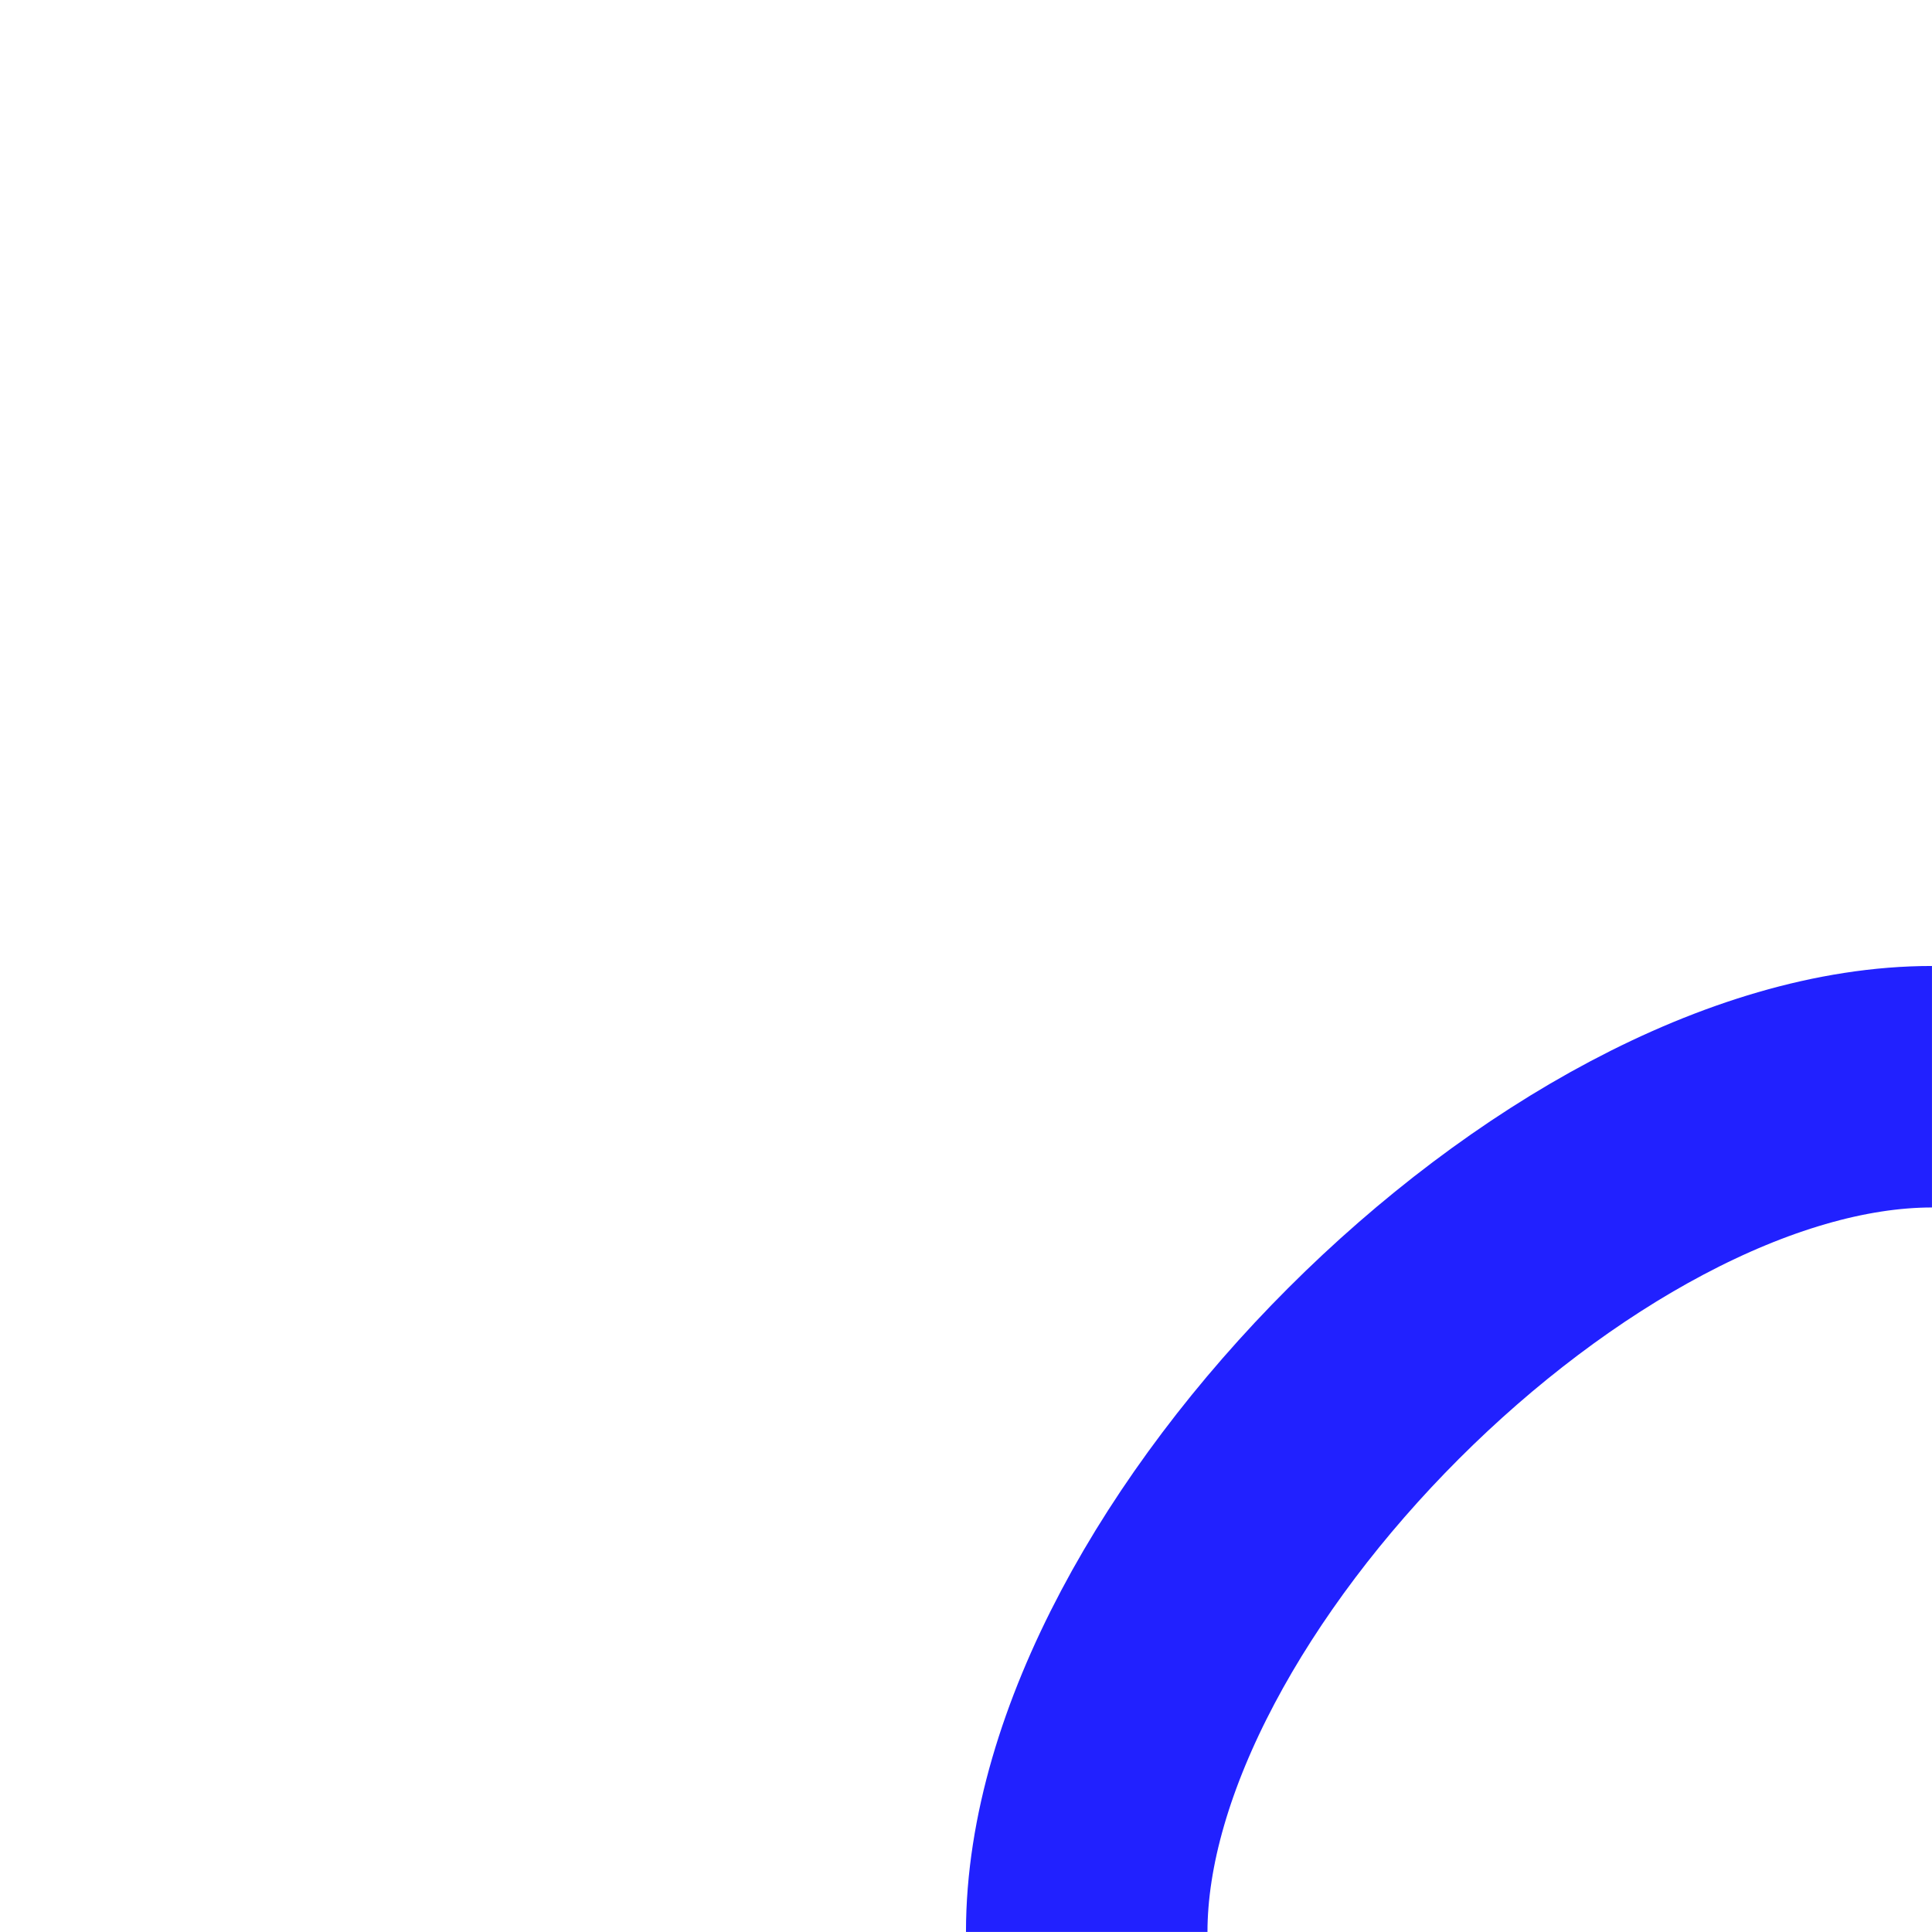
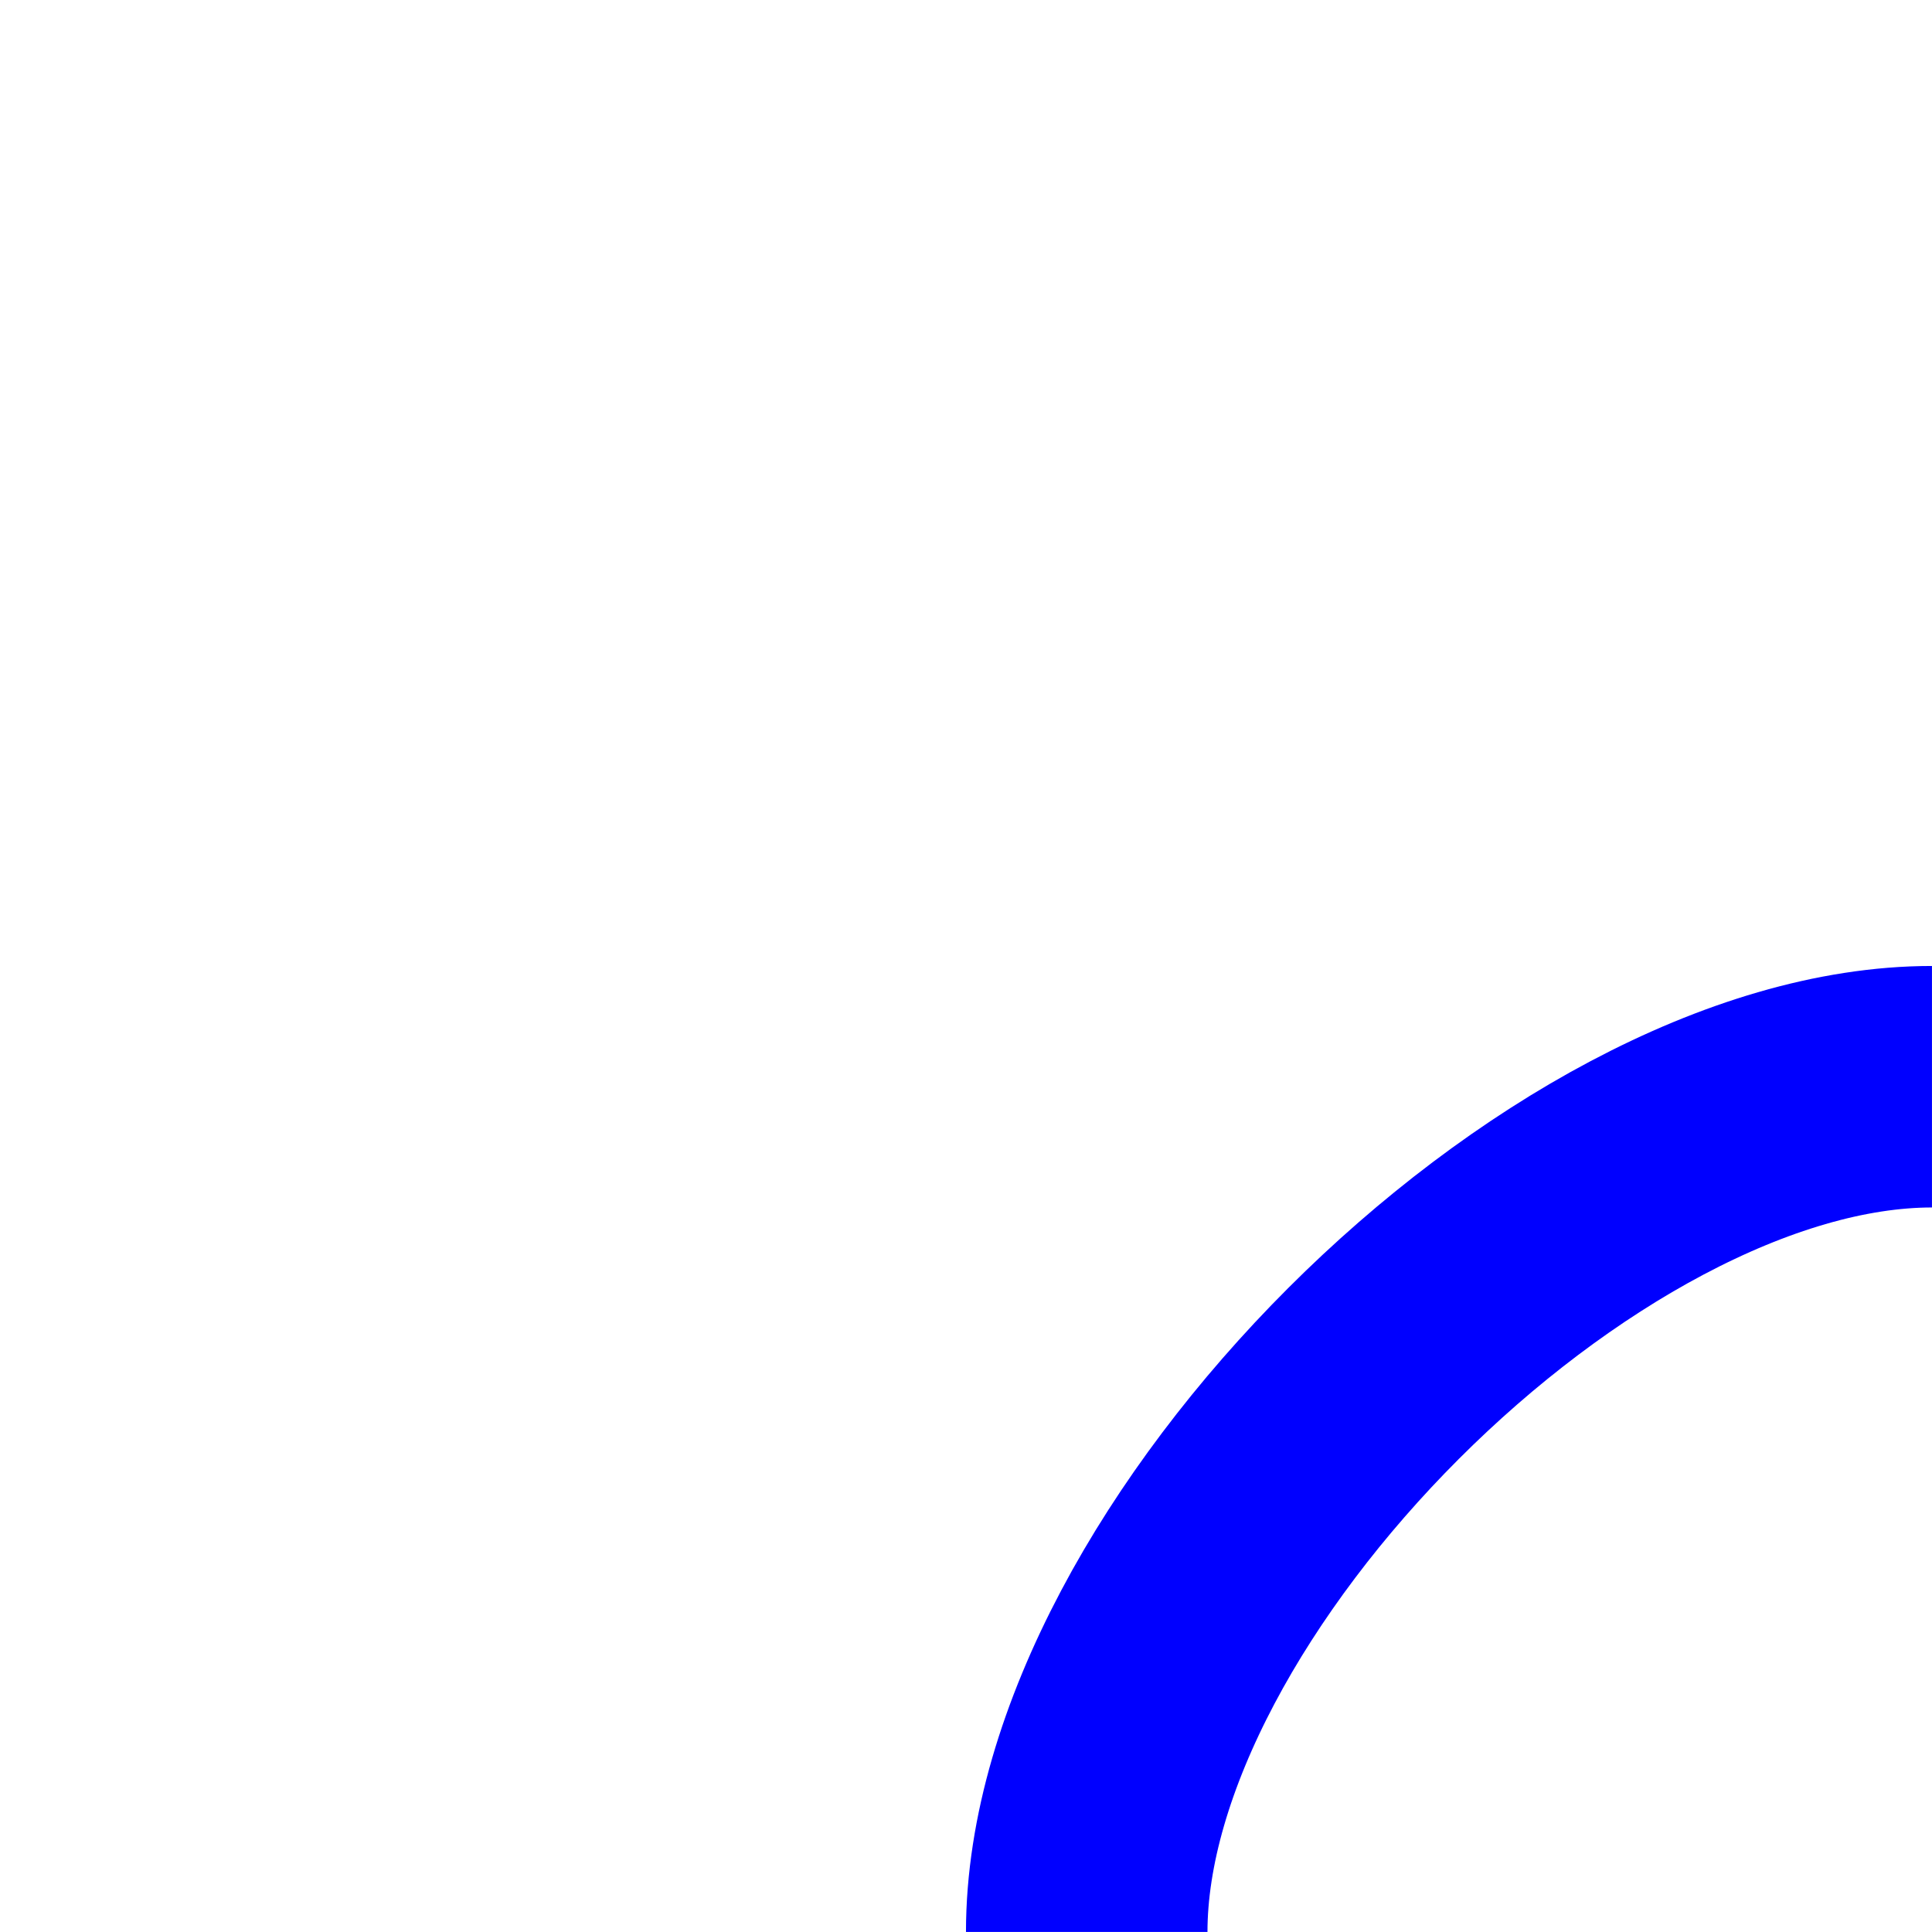
<svg xmlns="http://www.w3.org/2000/svg" width="16" height="16" viewBox="0 0 16 16" version="1.1" id="svg16690">
  <defs id="defs16687" />
  <g id="layer1">
    <g id="g16674" transform="translate(-2.2982682e-4,-2.2982682e-4)">
-       <path style="fill:none;stroke:#2121ff;stroke-width:2;stroke-dasharray:none;stroke-opacity:1" d="M 9,16 C 9,13 13,9 16,9" id="path16382" />
+       <path style="fill:none;stroke:#0000ff;stroke-width:2;stroke-dasharray:none;stroke-opacity:1" d="M 9,16 C 9,13 13,9 16,9" id="path16382" />
    </g>
  </g>
</svg>
